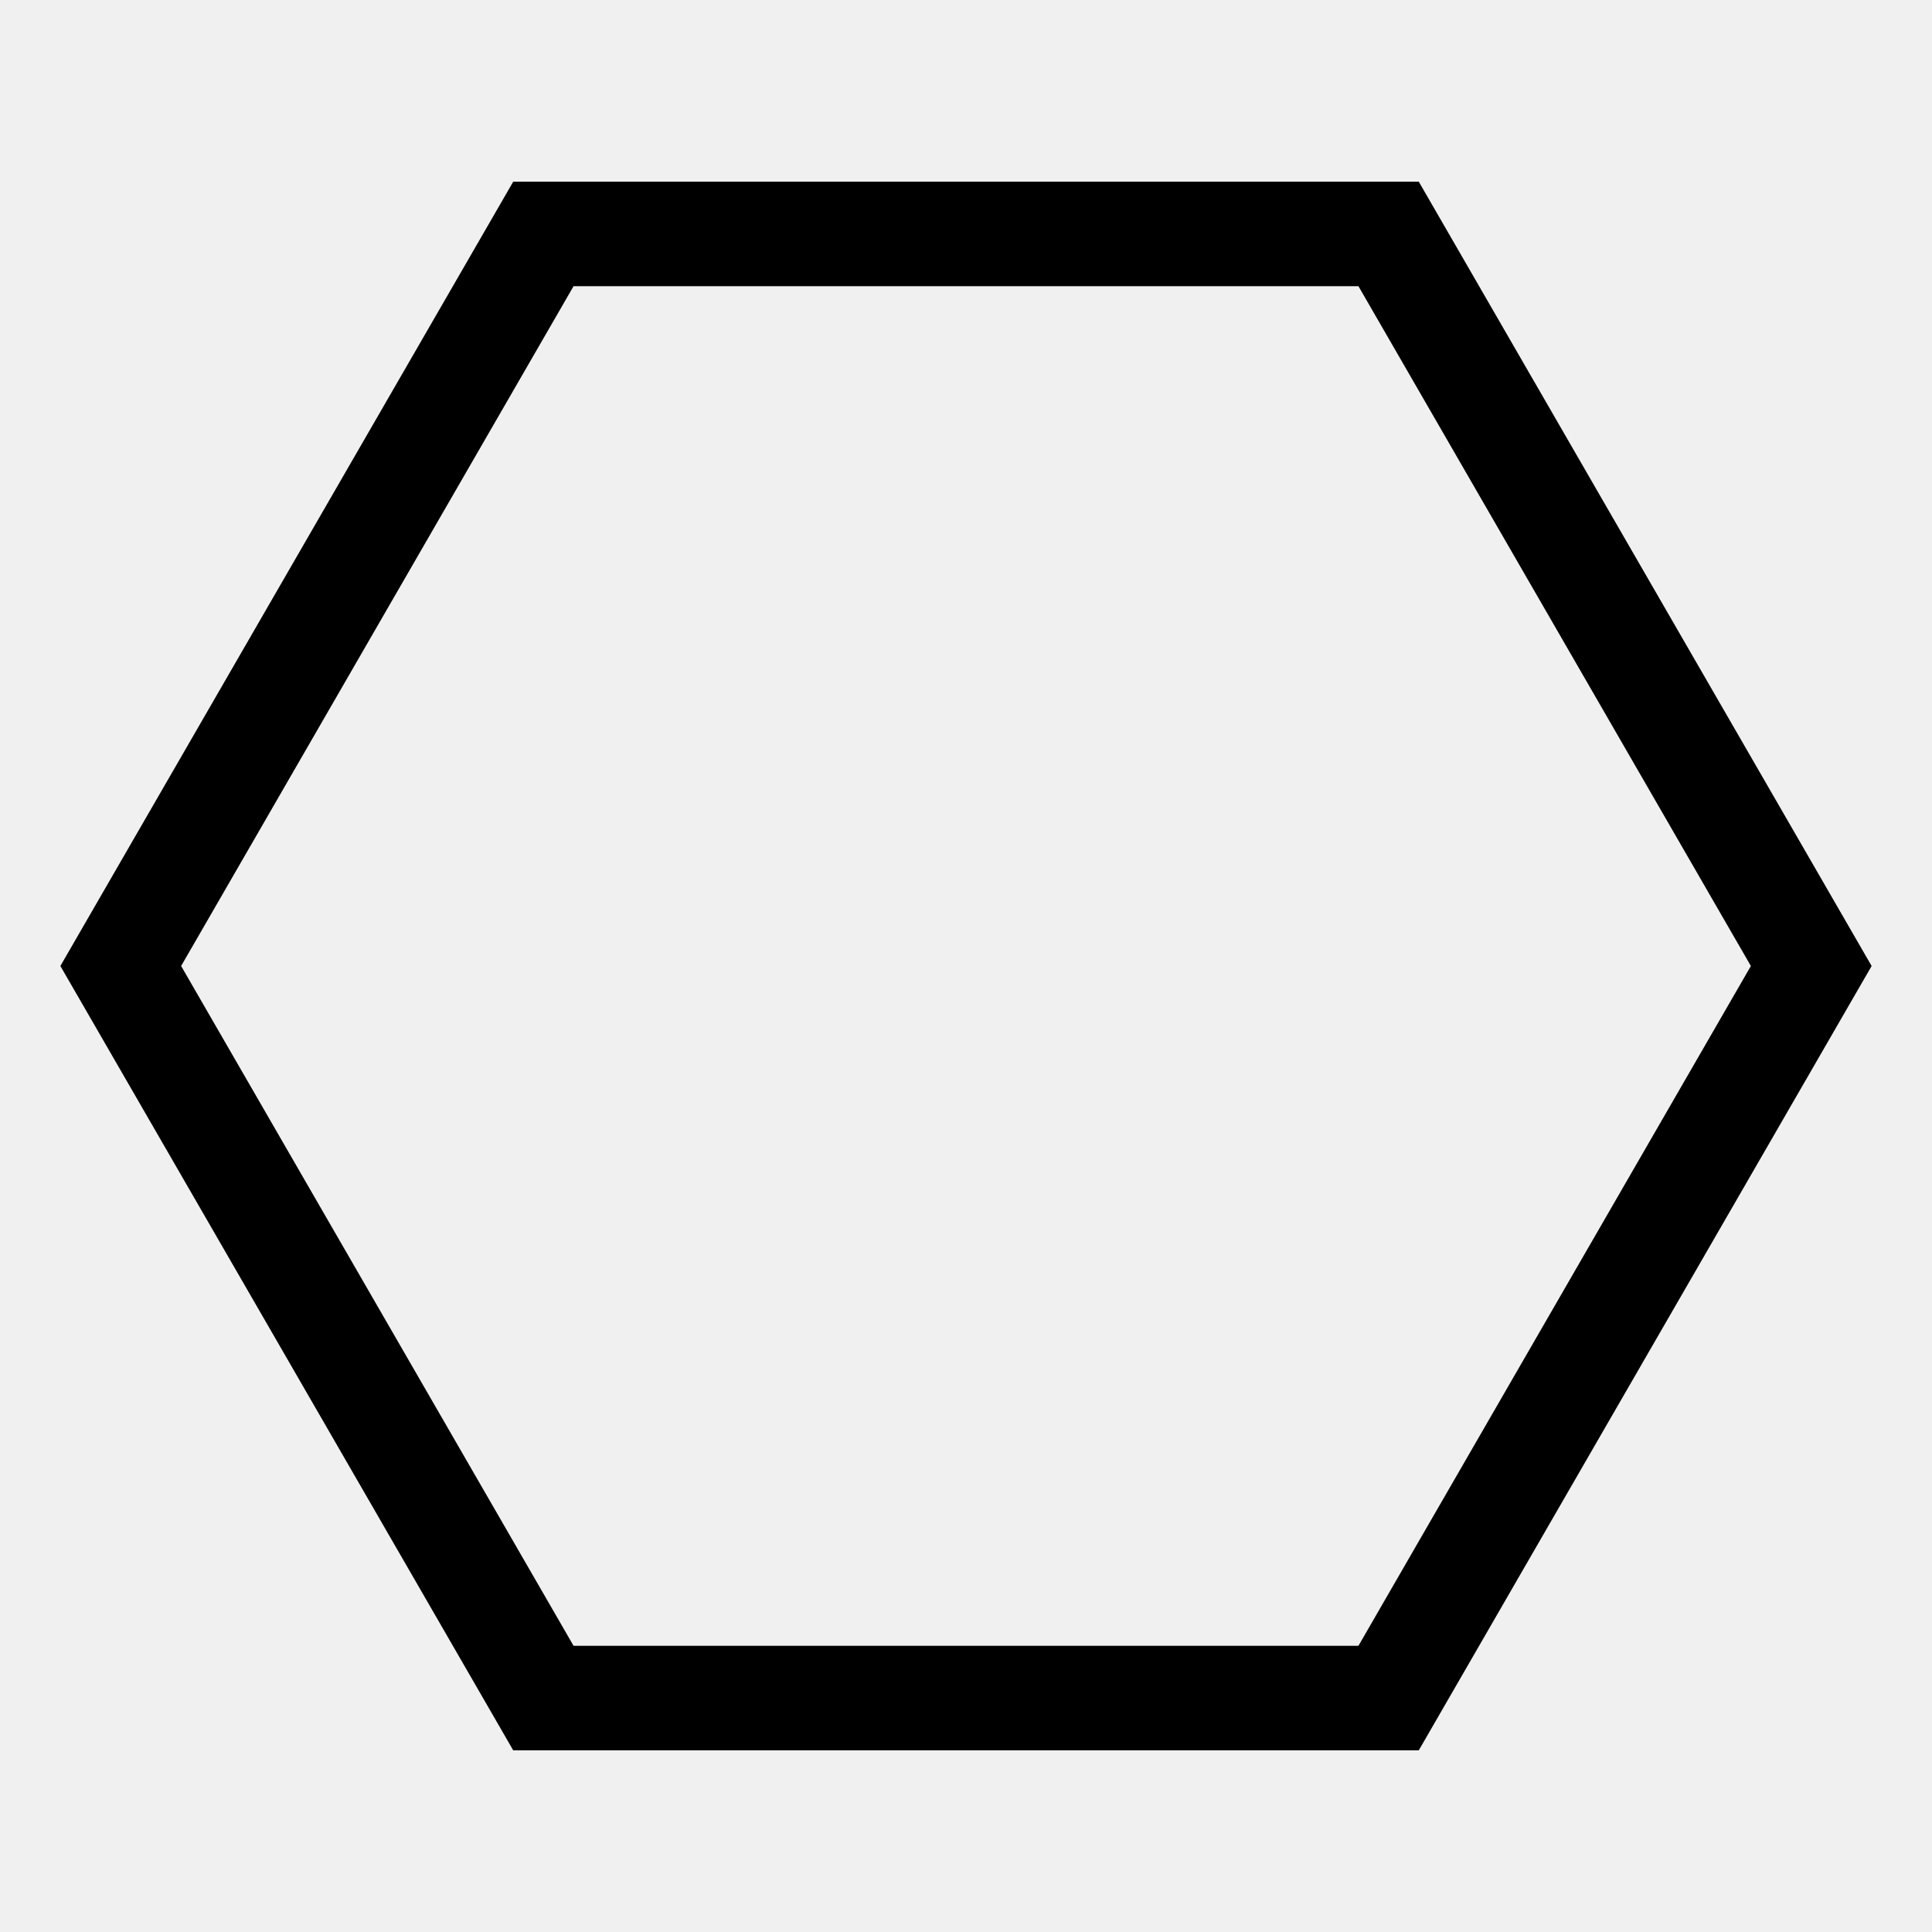
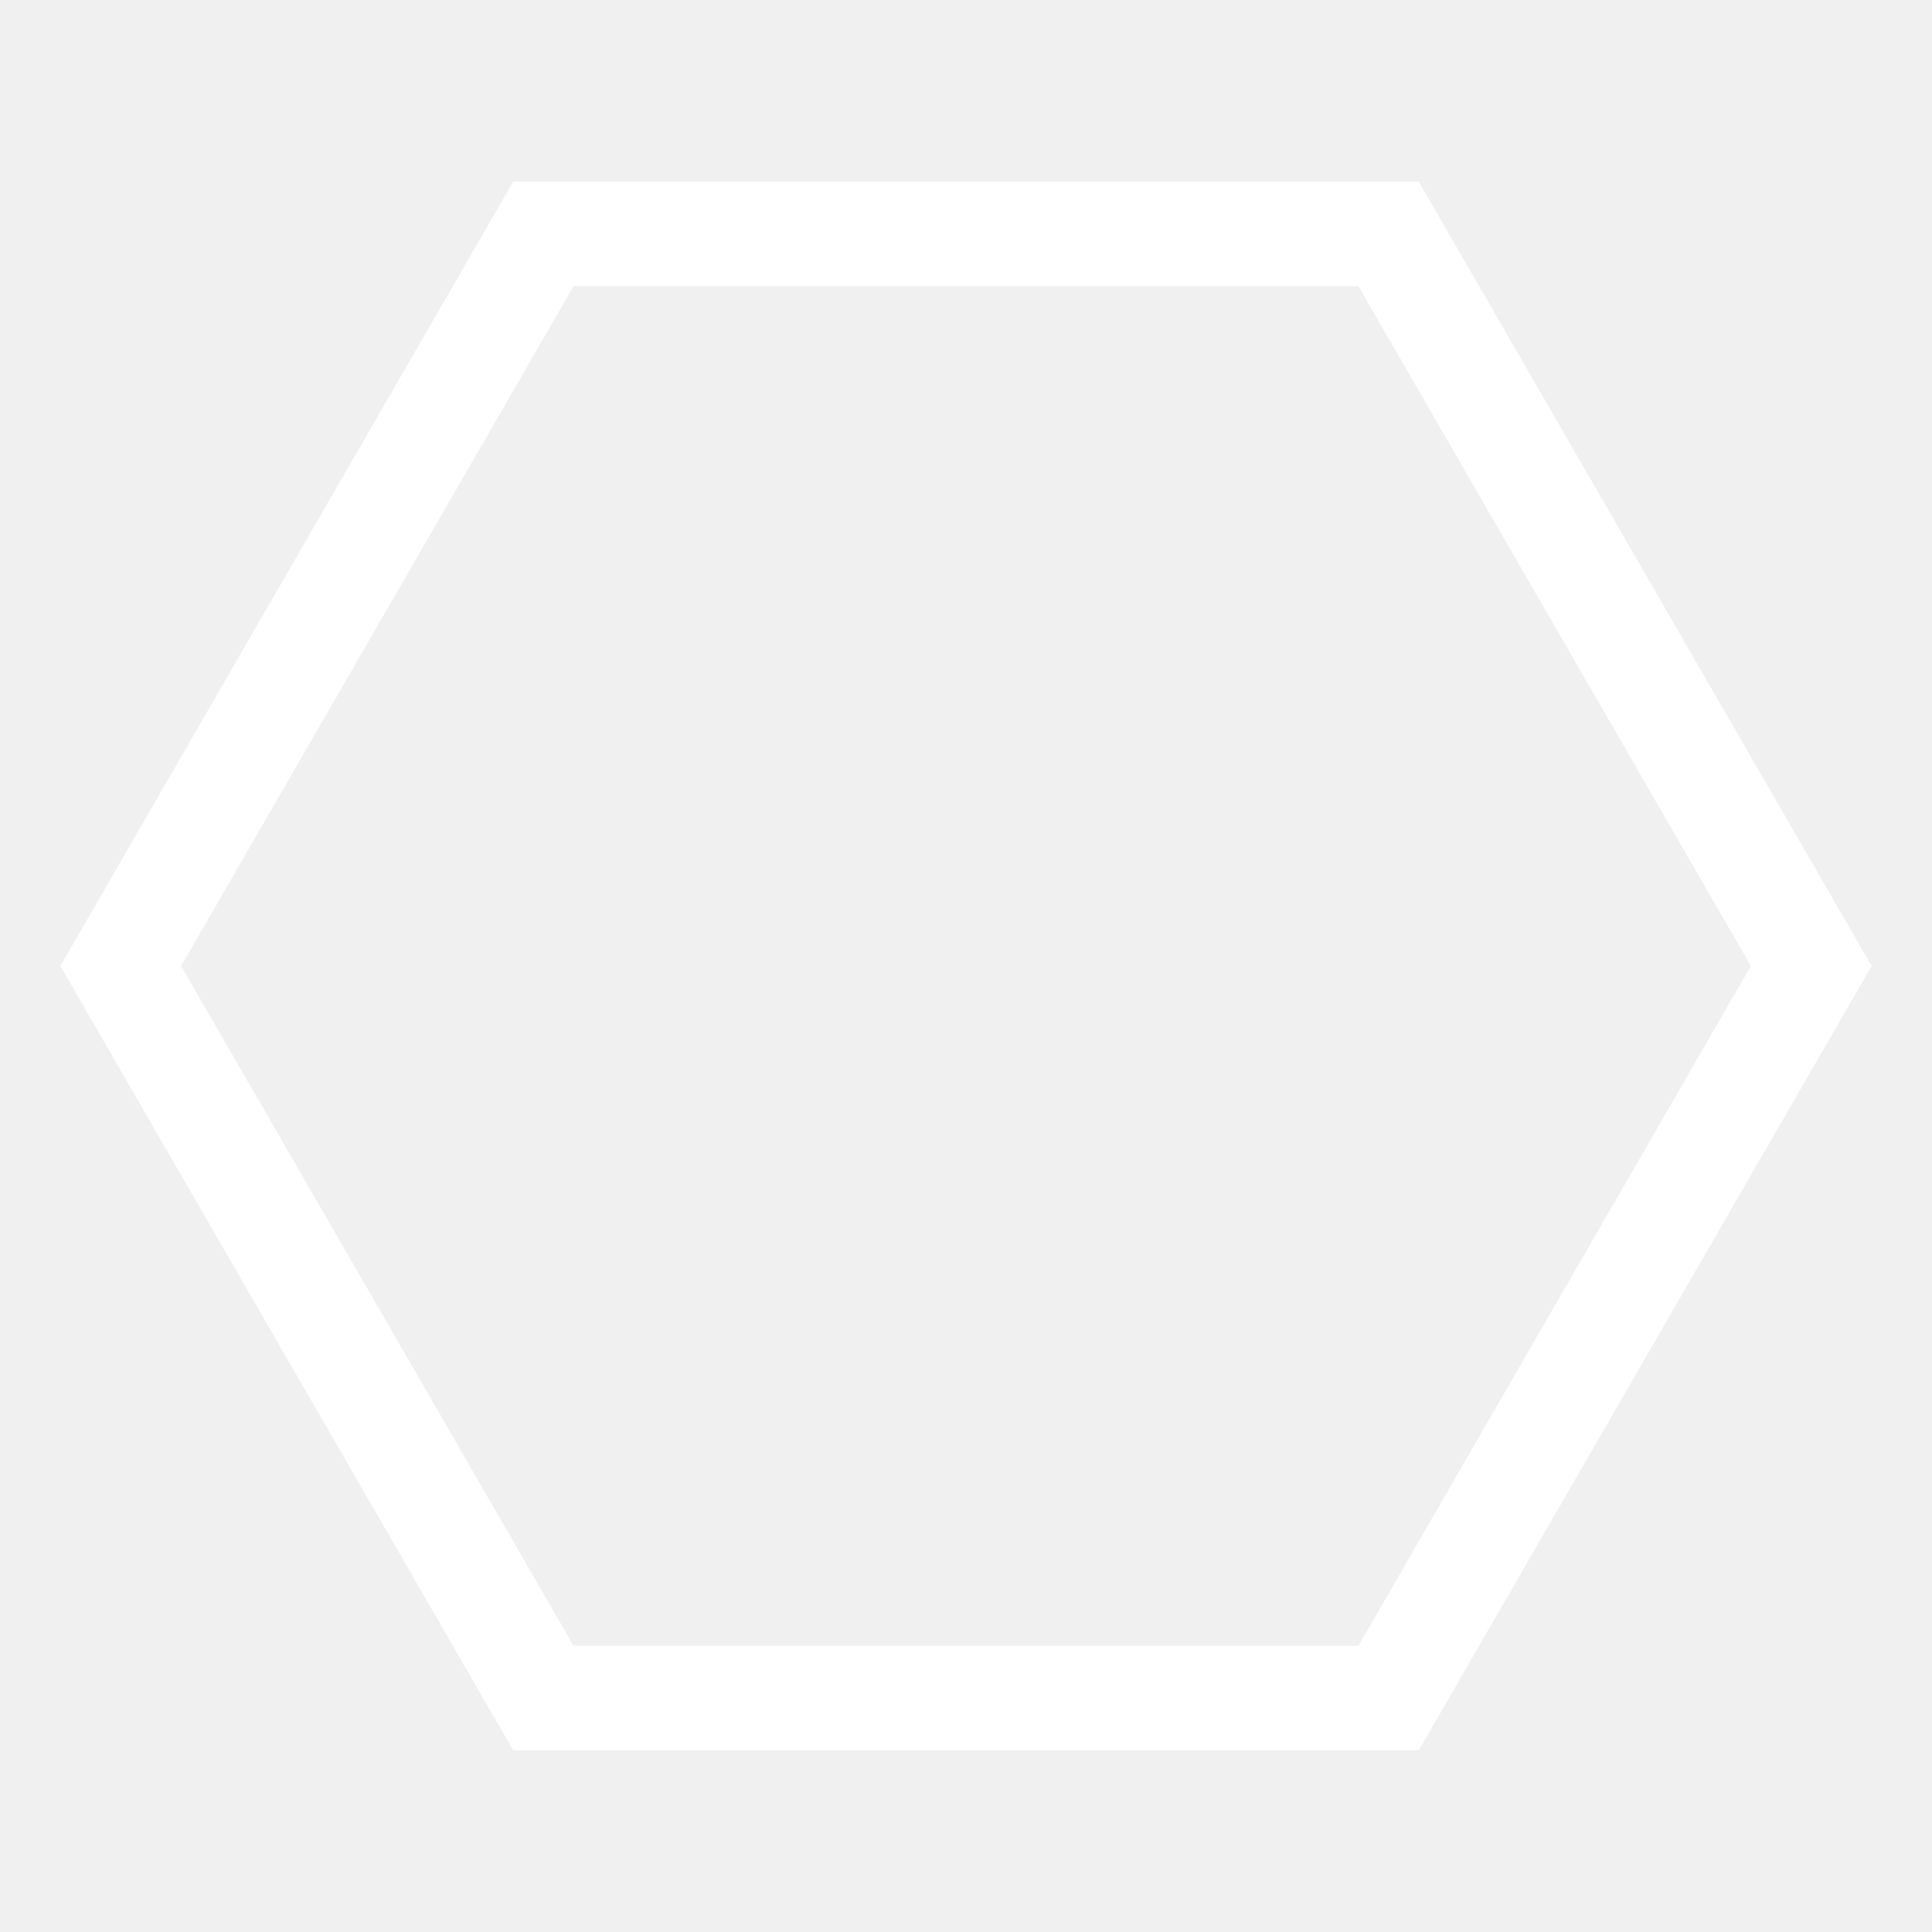
<svg xmlns="http://www.w3.org/2000/svg" viewBox="0 0 64 64" width="64" height="64">
-   <path d="M47.00 6.02 L62.00 32.00 L47.00 57.98 L17.00 57.98 L2.00 32.00 L17.00 6.02 Z M45.00 9.48 L58.00 32.00 L45.00 54.52 L19.00 54.52 L6.00 32.00 L19.00 9.48 Z" fill="currentColor" fill-rule="evenodd" />
+   <path d="M47.00 6.02 L62.00 32.00 L47.00 57.98 L17.00 57.98 L2.00 32.00 L17.00 6.02 Z M45.00 9.48 L58.00 32.00 L45.00 54.52 L19.00 54.52 L6.00 32.00 L19.00 9.48 Z" fill="#FFFFFF" fill-rule="evenodd" />
</svg>
